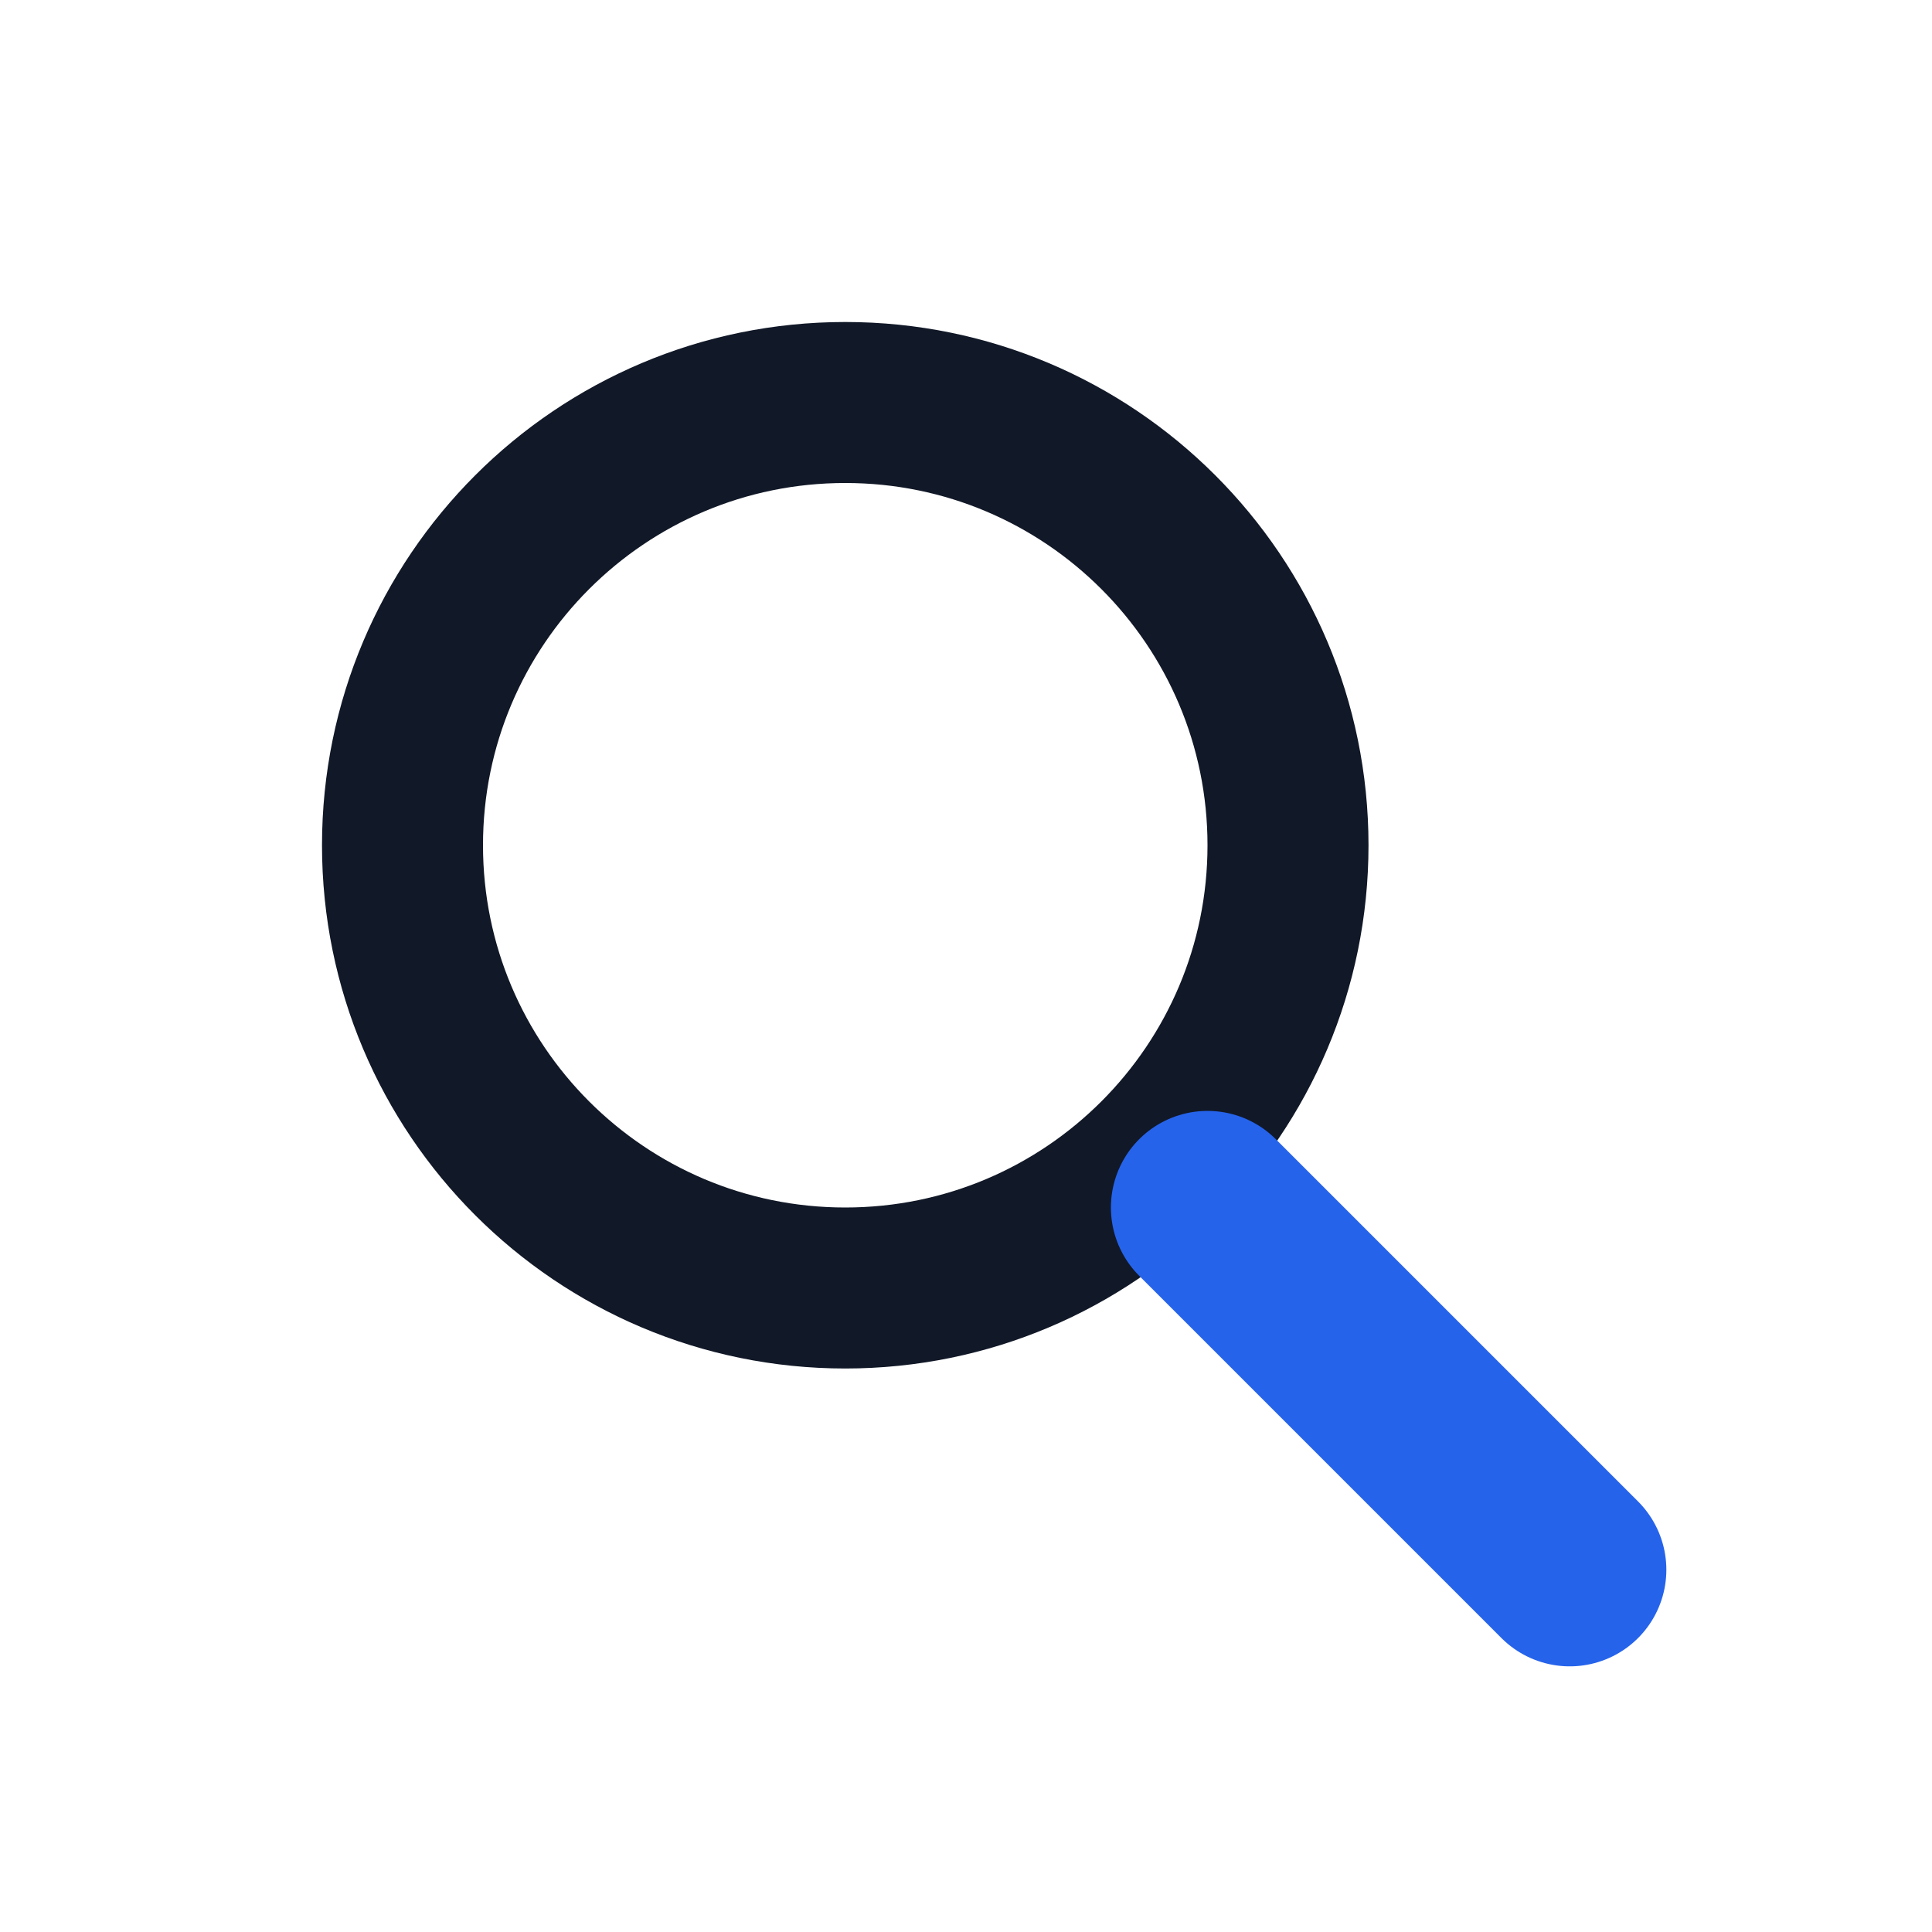
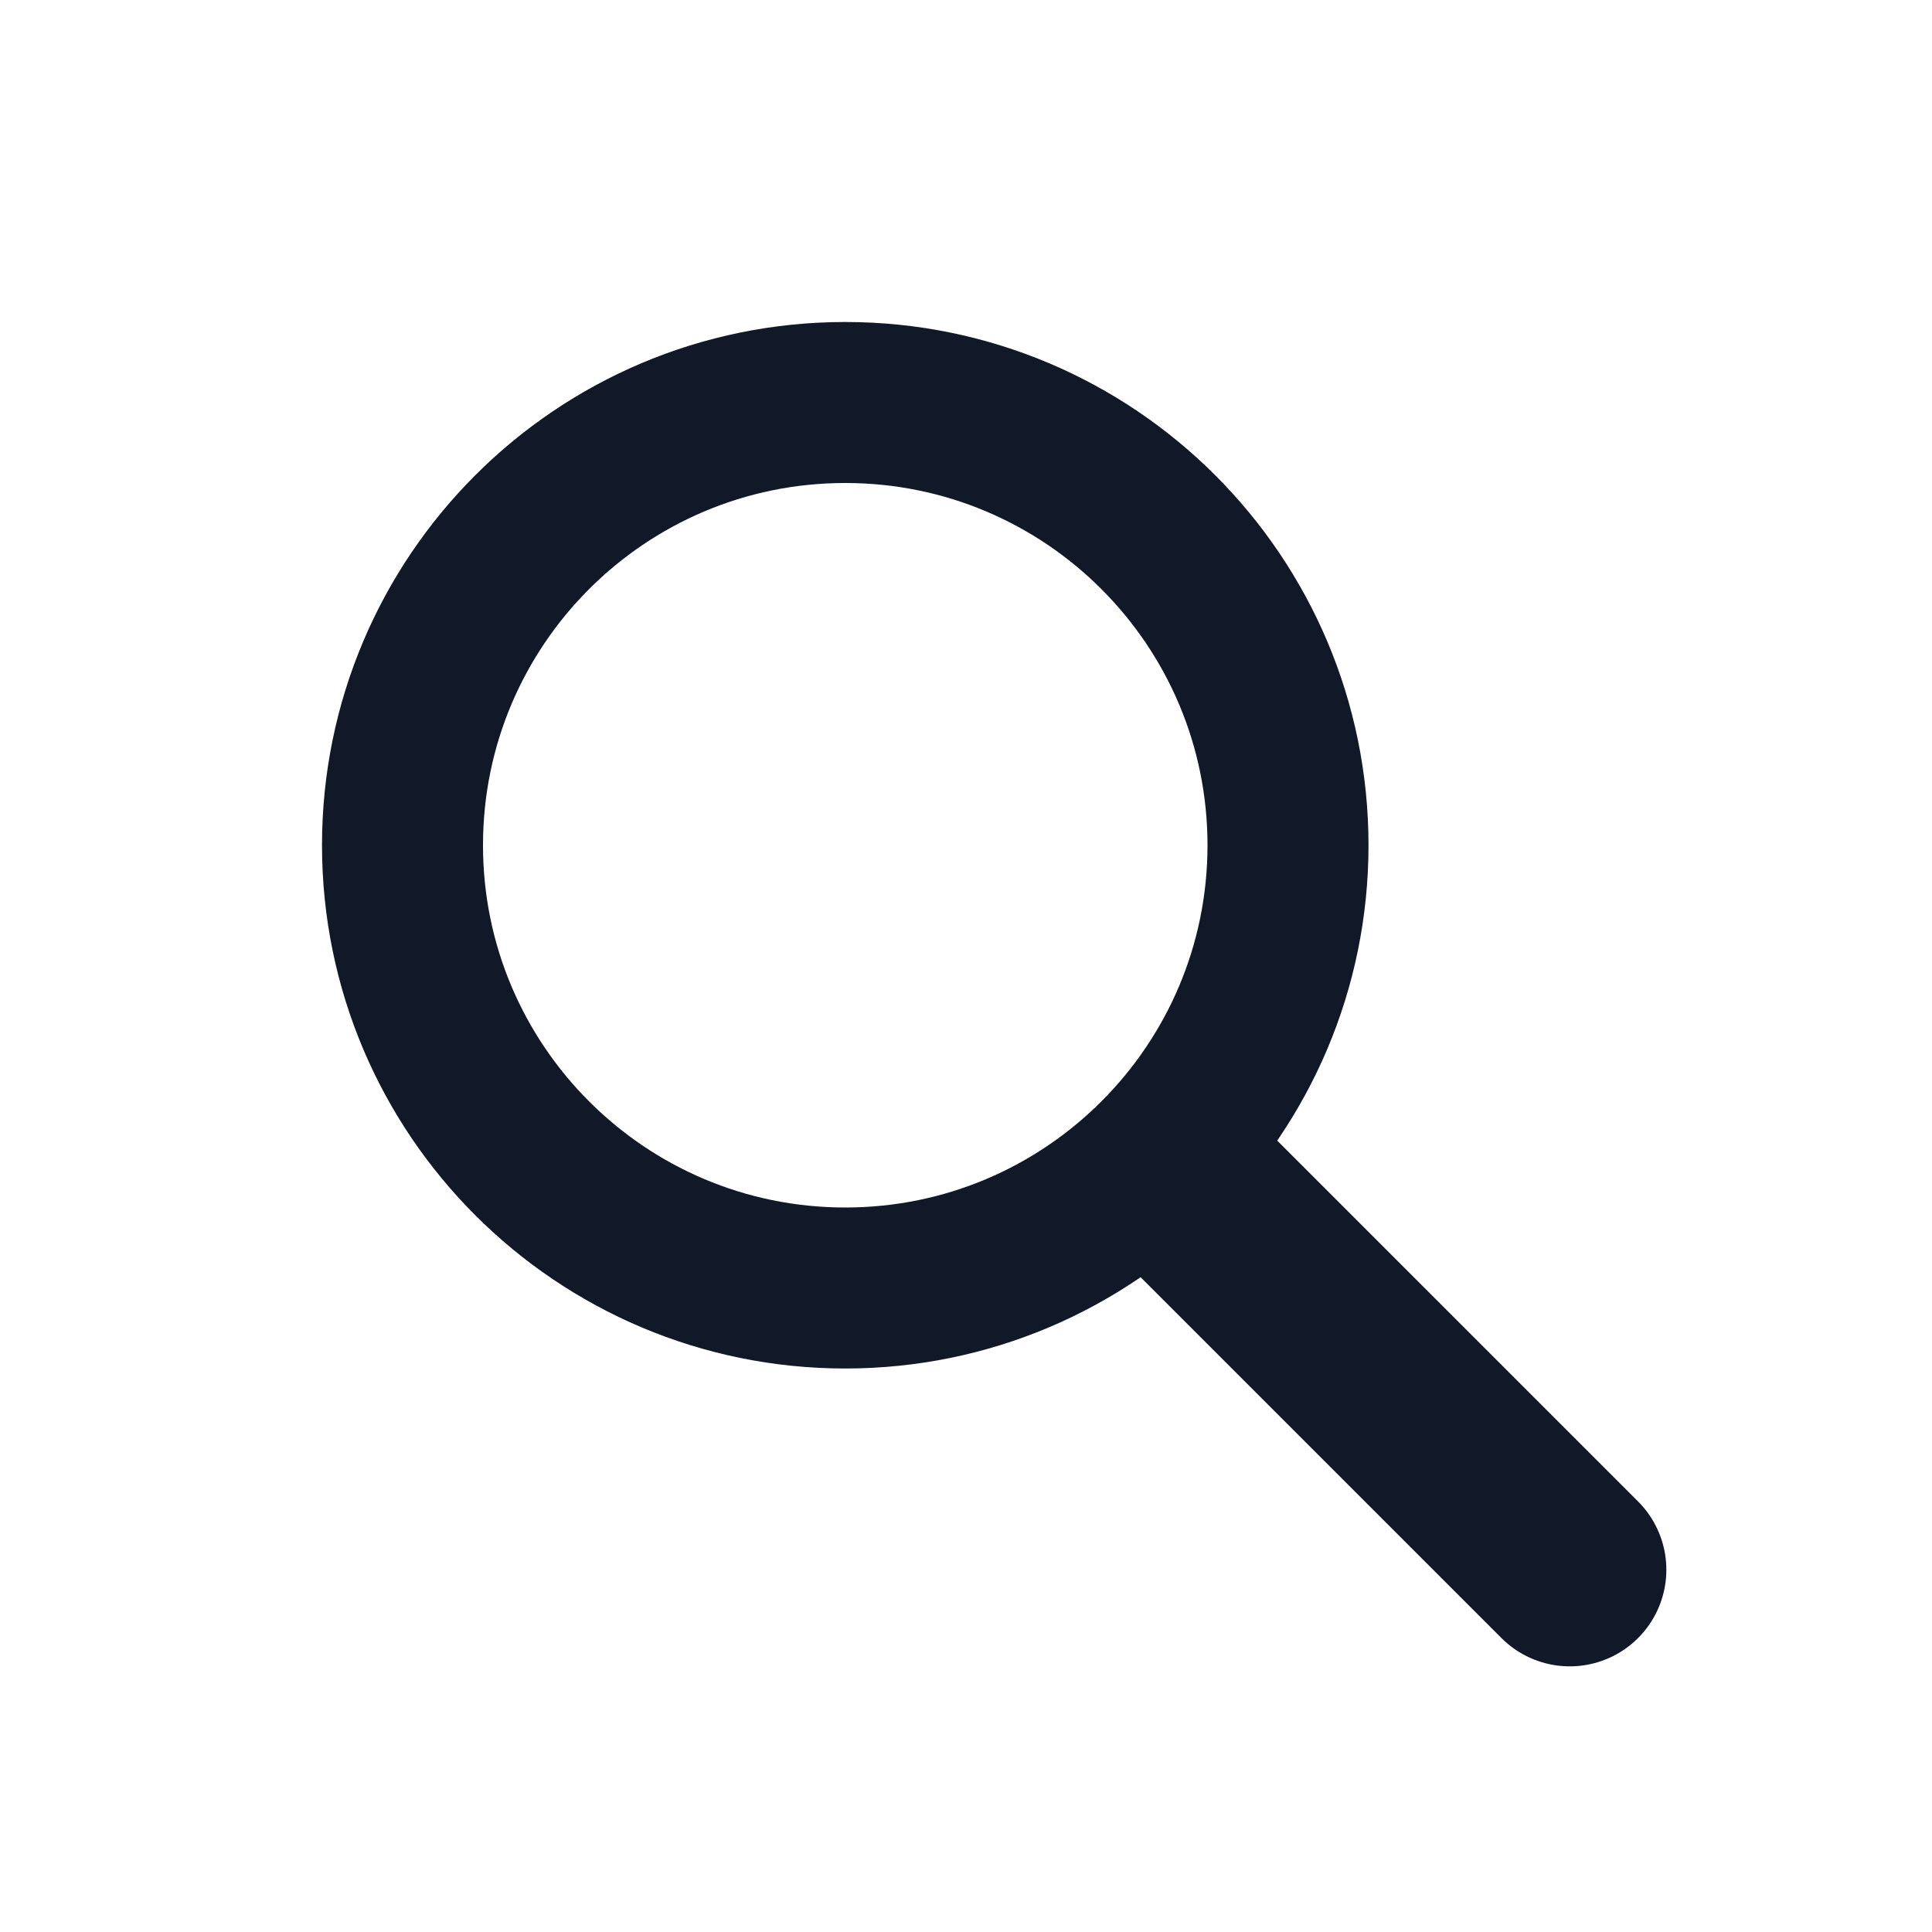
<svg xmlns="http://www.w3.org/2000/svg" width="24" height="24" viewBox="0 0 24 24" fill="none">
  <circle cx="10.5" cy="10.5" r="5.5" stroke="#111827" stroke-width="2" />
-   <path d="m15 15 4.5 4.5" stroke="#2563eb" stroke-width="2.4" stroke-linecap="round" />
+   <path d="m15 15 4.5 4.5" stroke="#111827" stroke-width="2.4" stroke-linecap="round" />
</svg>
